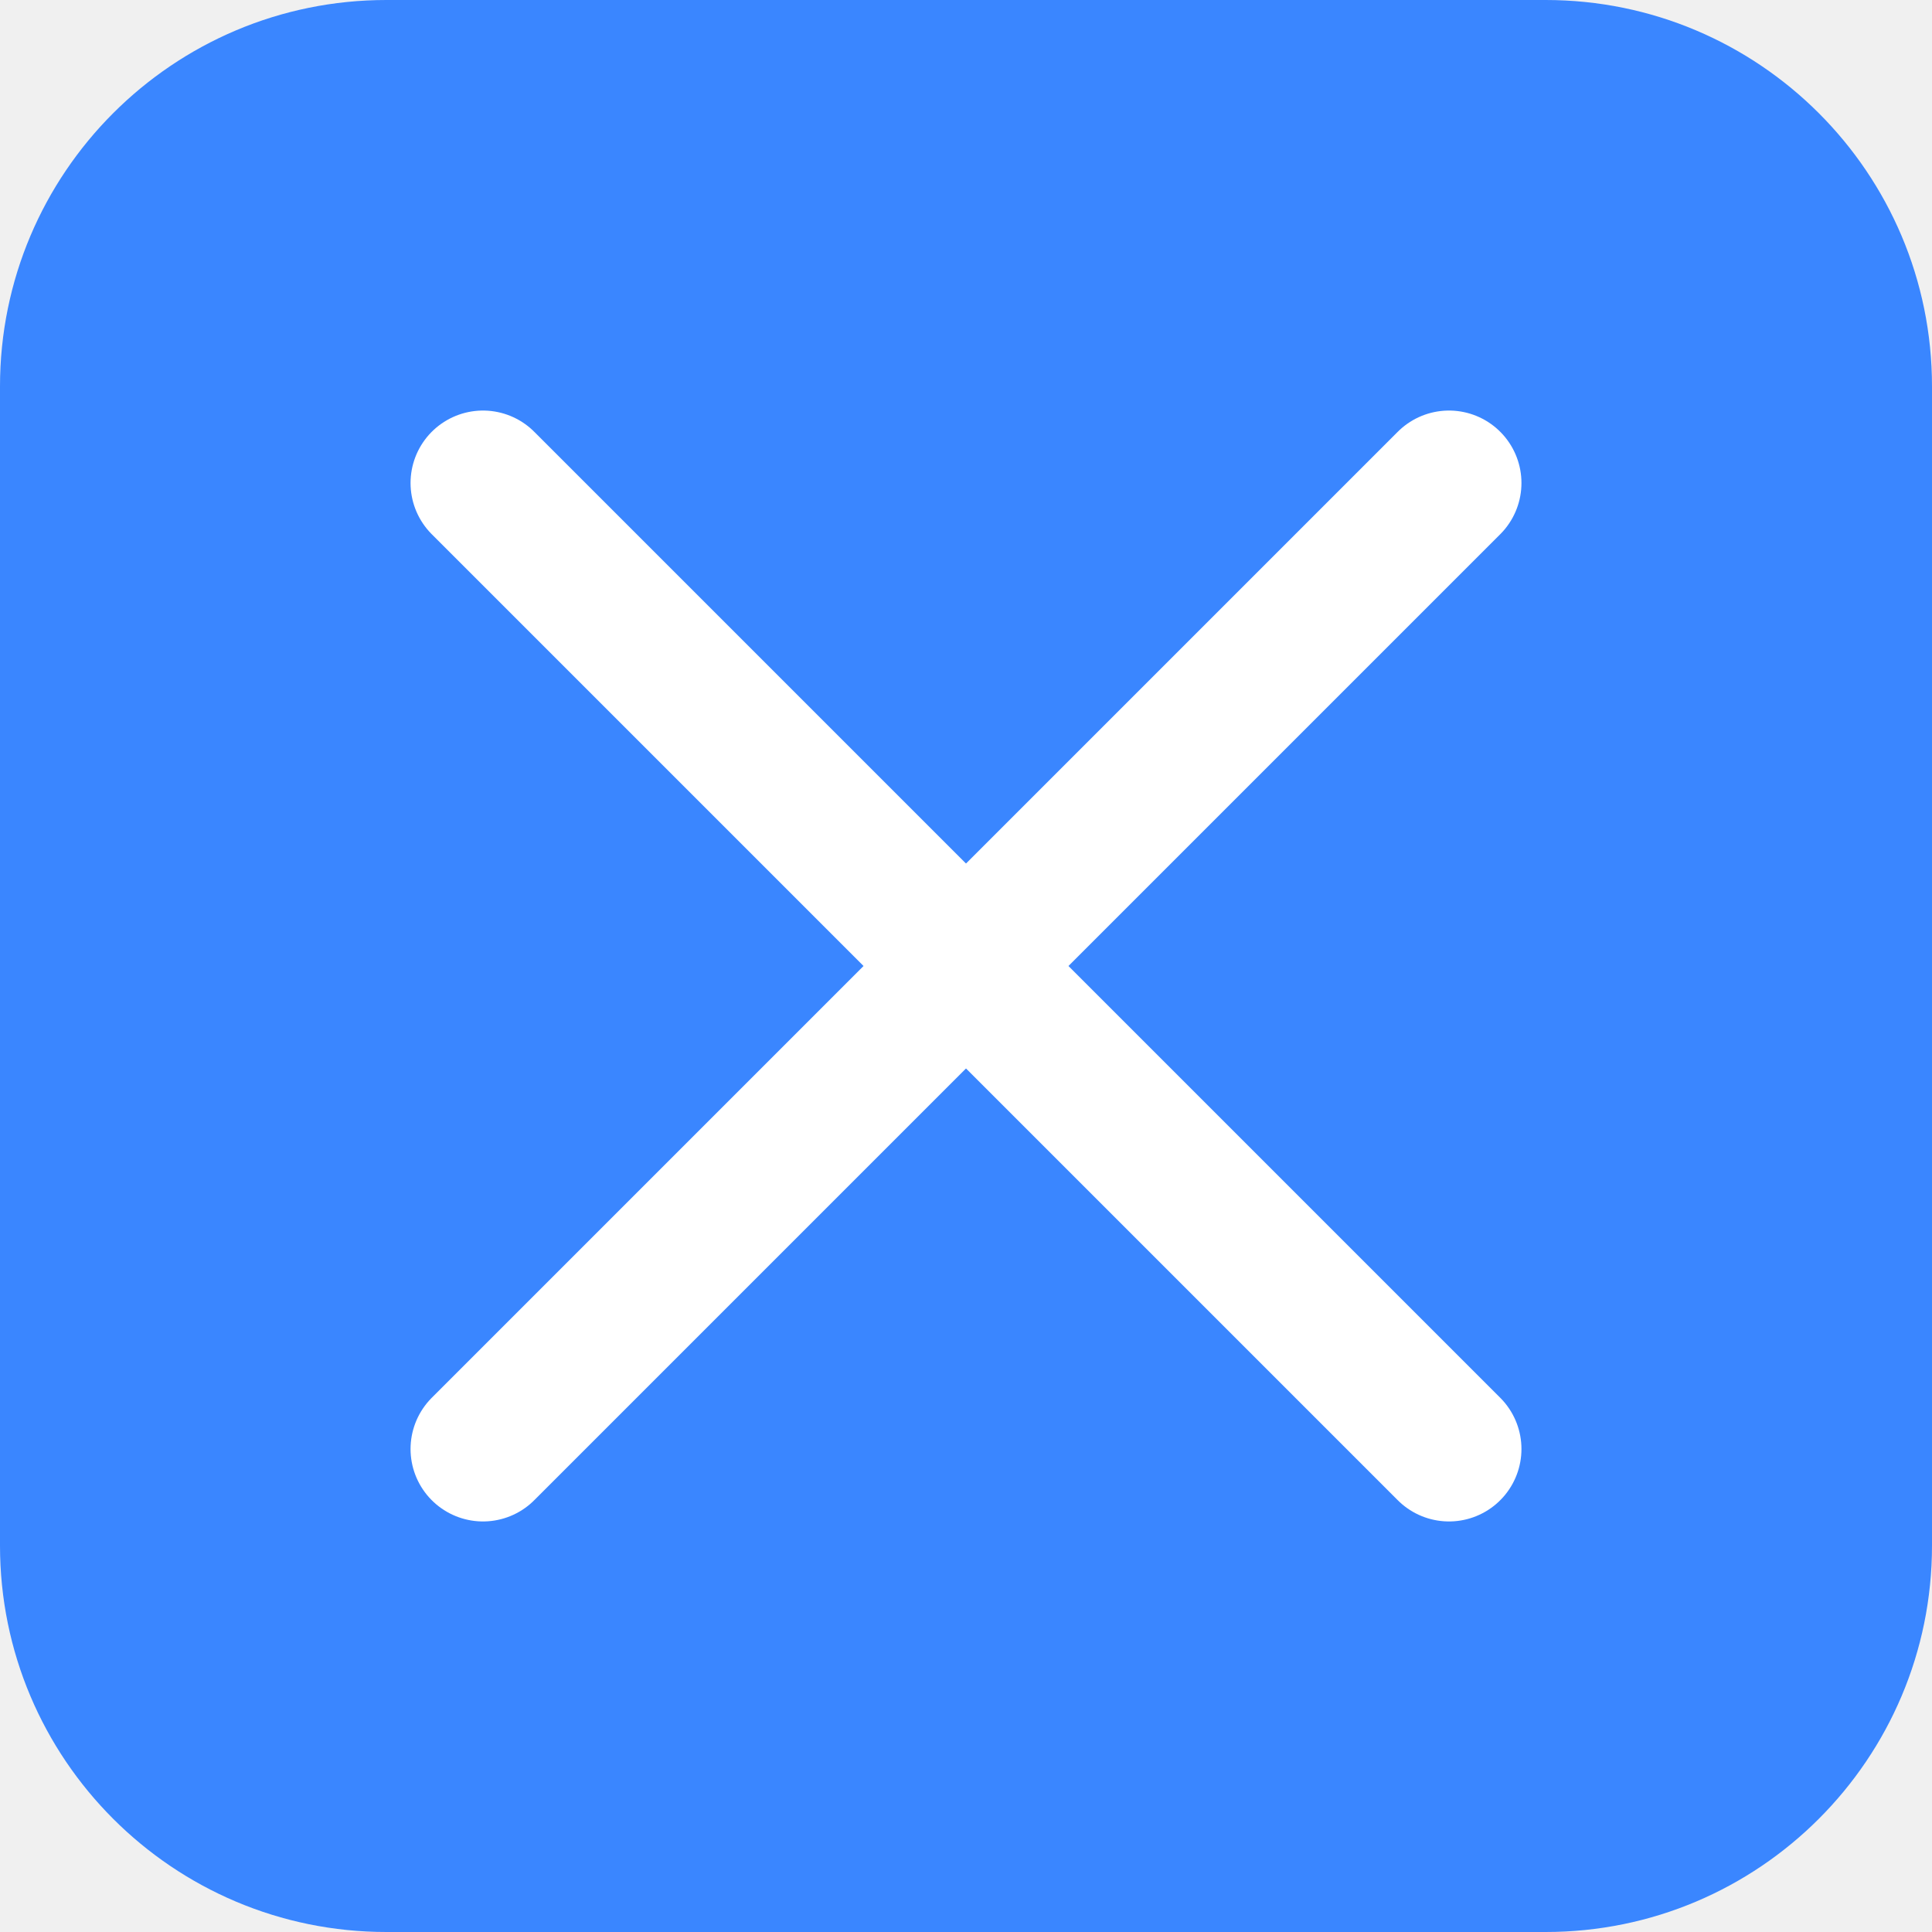
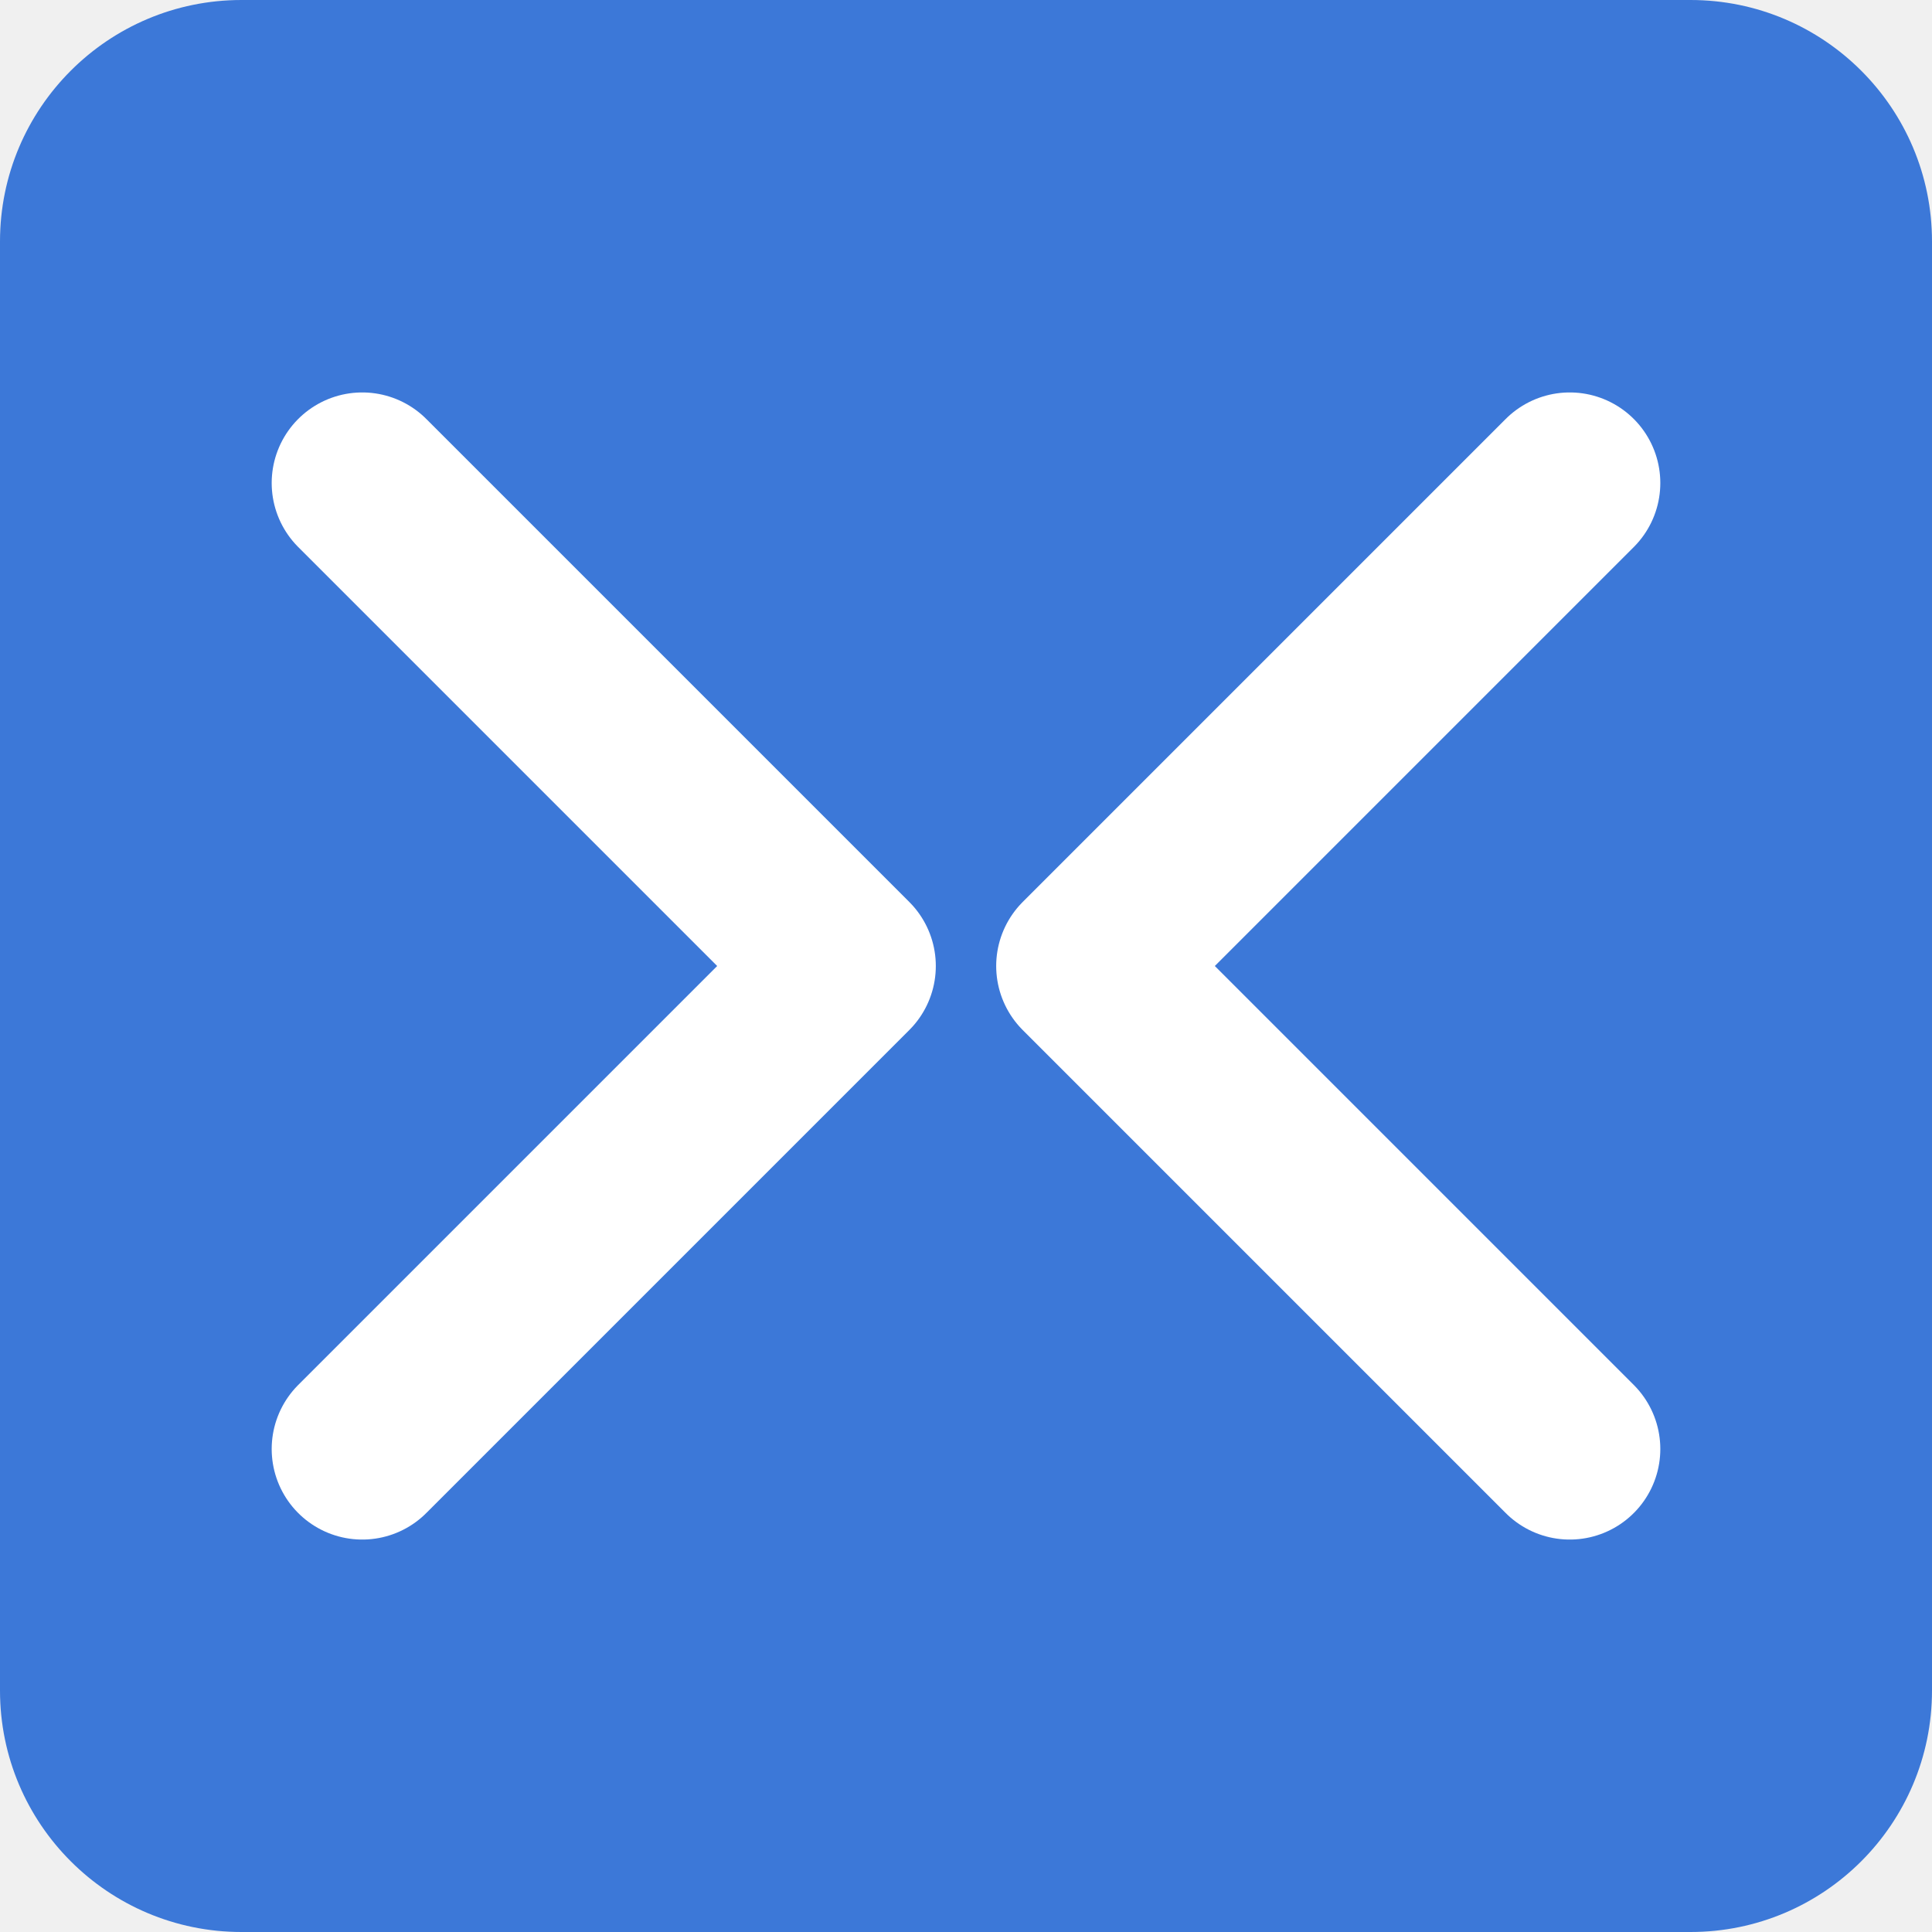
- <svg xmlns="http://www.w3.org/2000/svg" width="40" height="40" viewBox="0 0 40 40" fill="none">
-   <rect width="40" height="40" rx="8" fill="#3A86FF" />
-   <path d="M10 10L20 20L10 30" stroke="white" stroke-width="3" stroke-linecap="round" stroke-linejoin="round" />
-   <path d="M30 10L20 20L30 30" stroke="white" stroke-width="3" stroke-linecap="round" stroke-linejoin="round" />
+ <svg xmlns="http://www.w3.org/2000/svg" width="16" height="16" viewBox="0 0 16 16" fill="none">
+   <rect width="16" height="16" rx="2" fill="#3C78D8" />
+   <path d="M3 4L7 8L3 12" stroke="white" stroke-width="1.5" stroke-linecap="round" stroke-linejoin="round" />
+   <path d="M13 4L9 8L13 12" stroke="white" stroke-width="1.5" stroke-linecap="round" stroke-linejoin="round" />
</svg>
